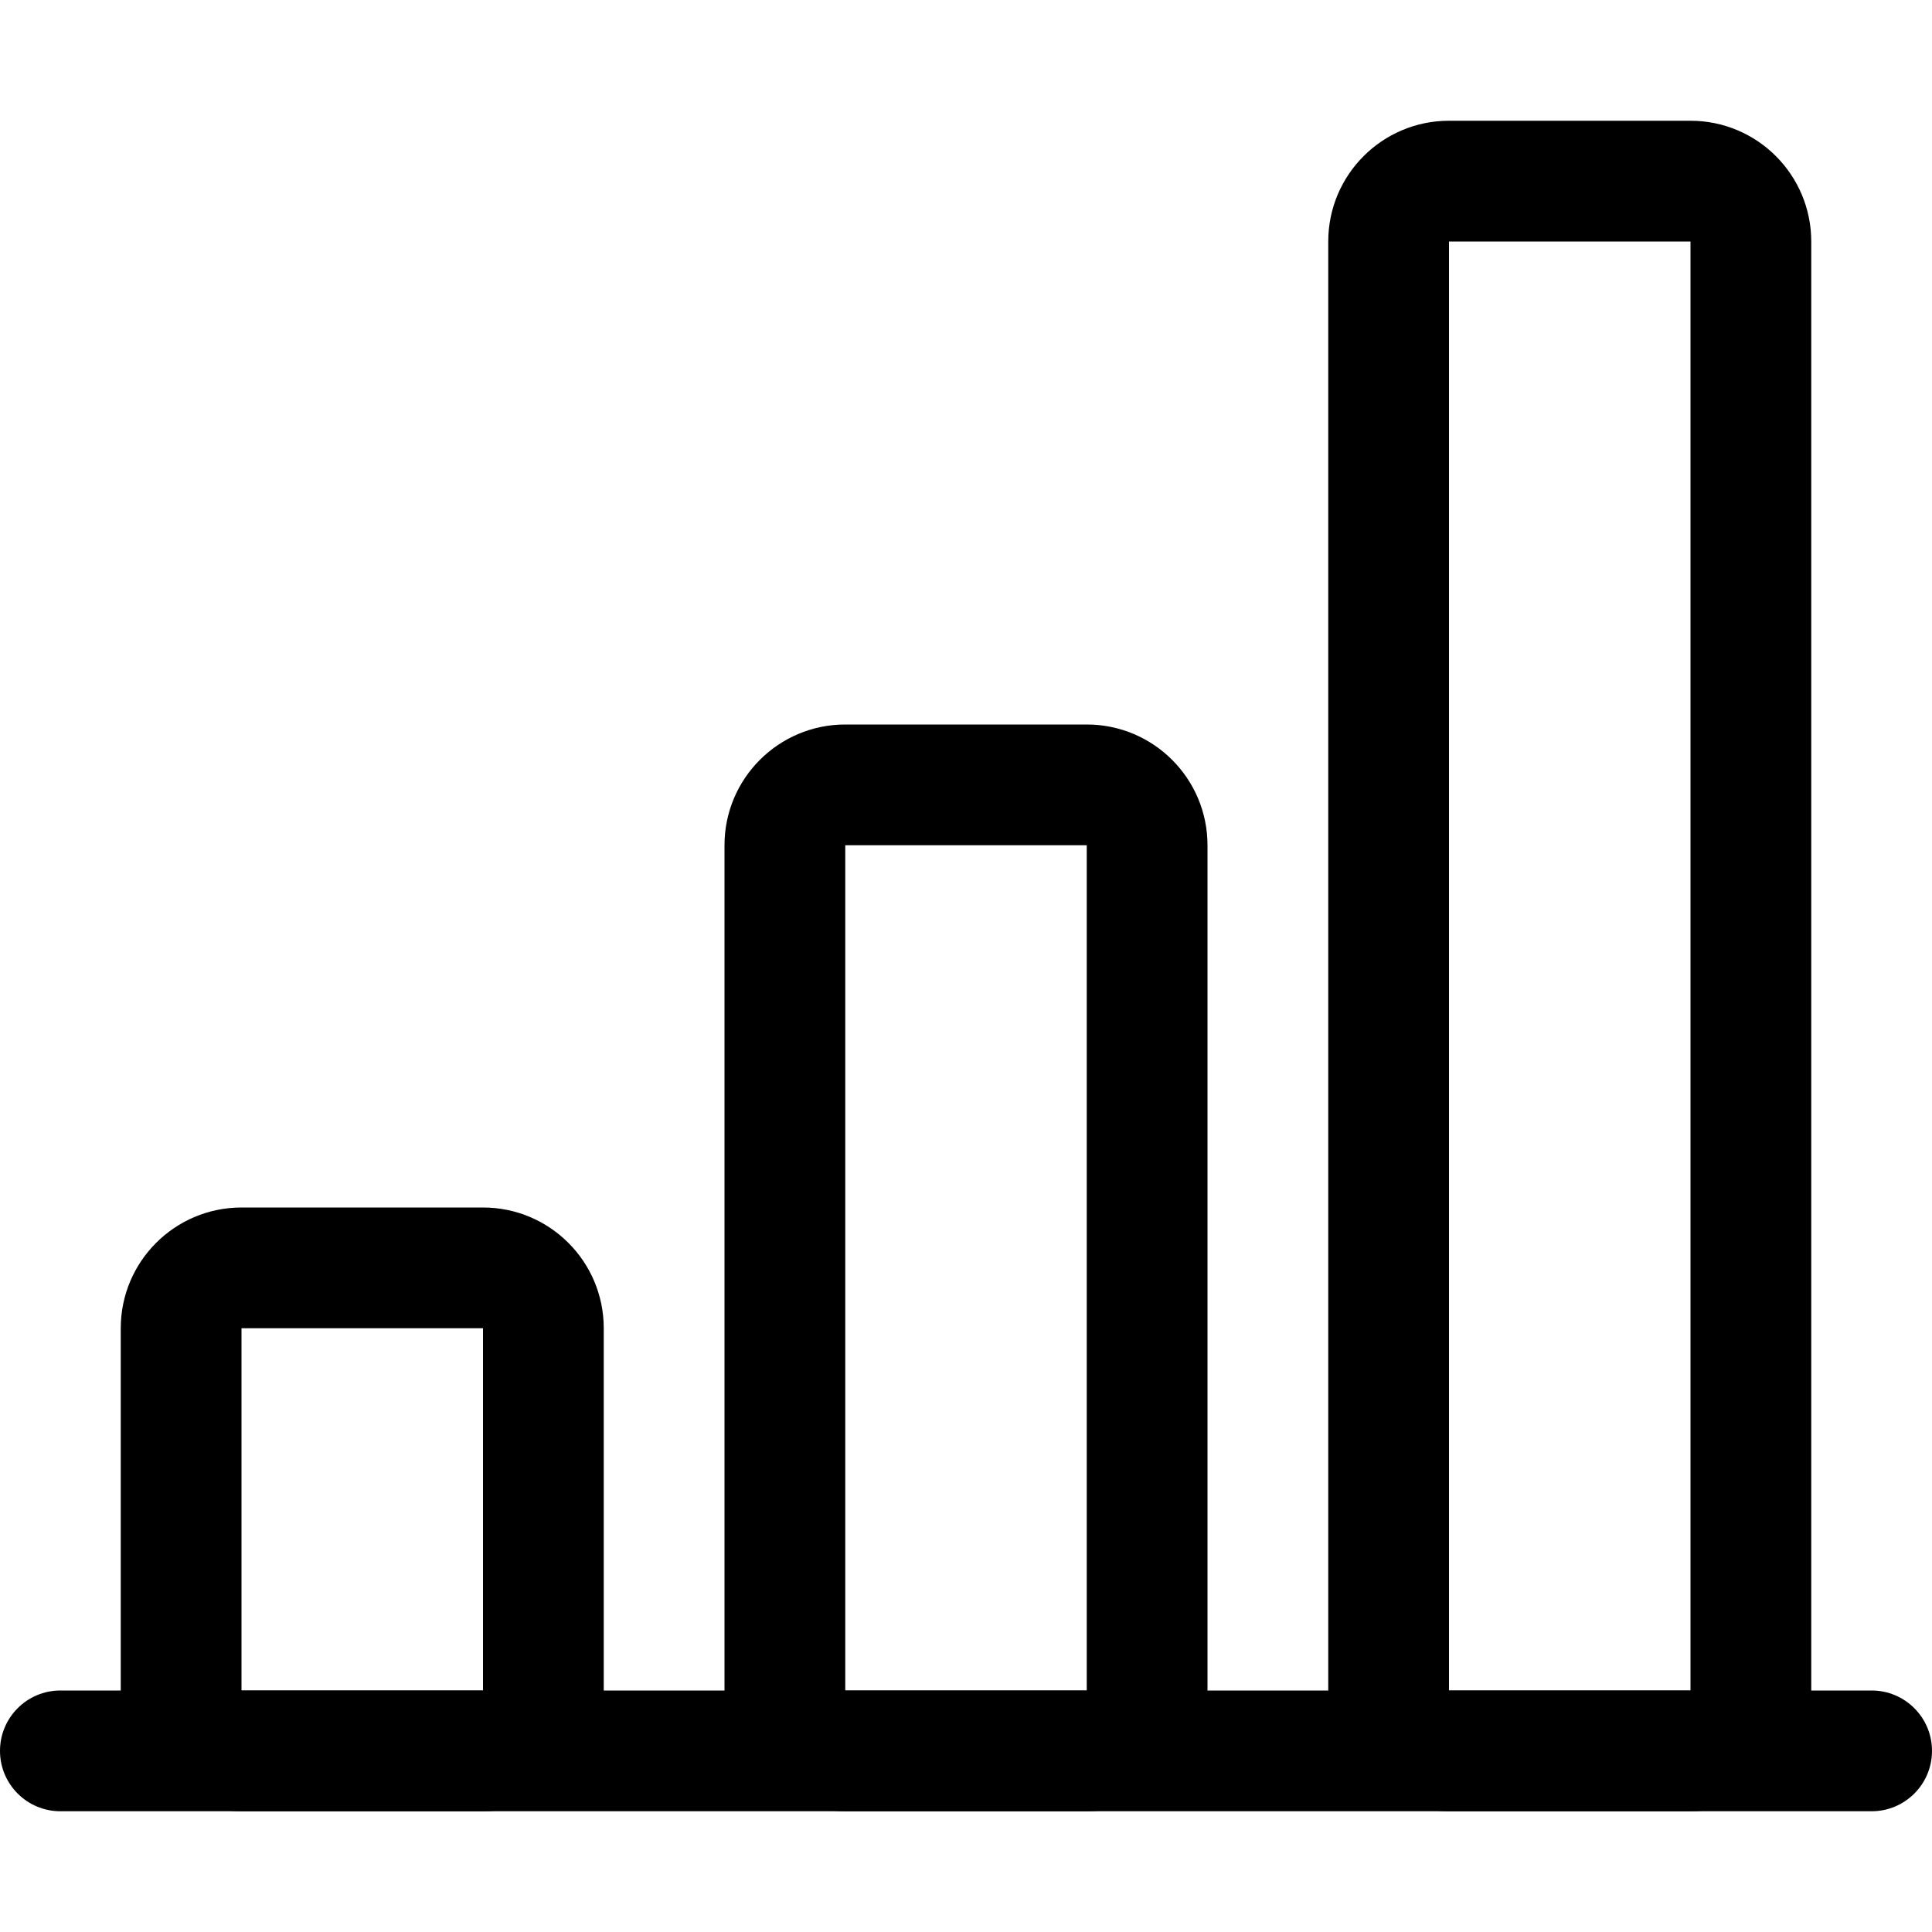
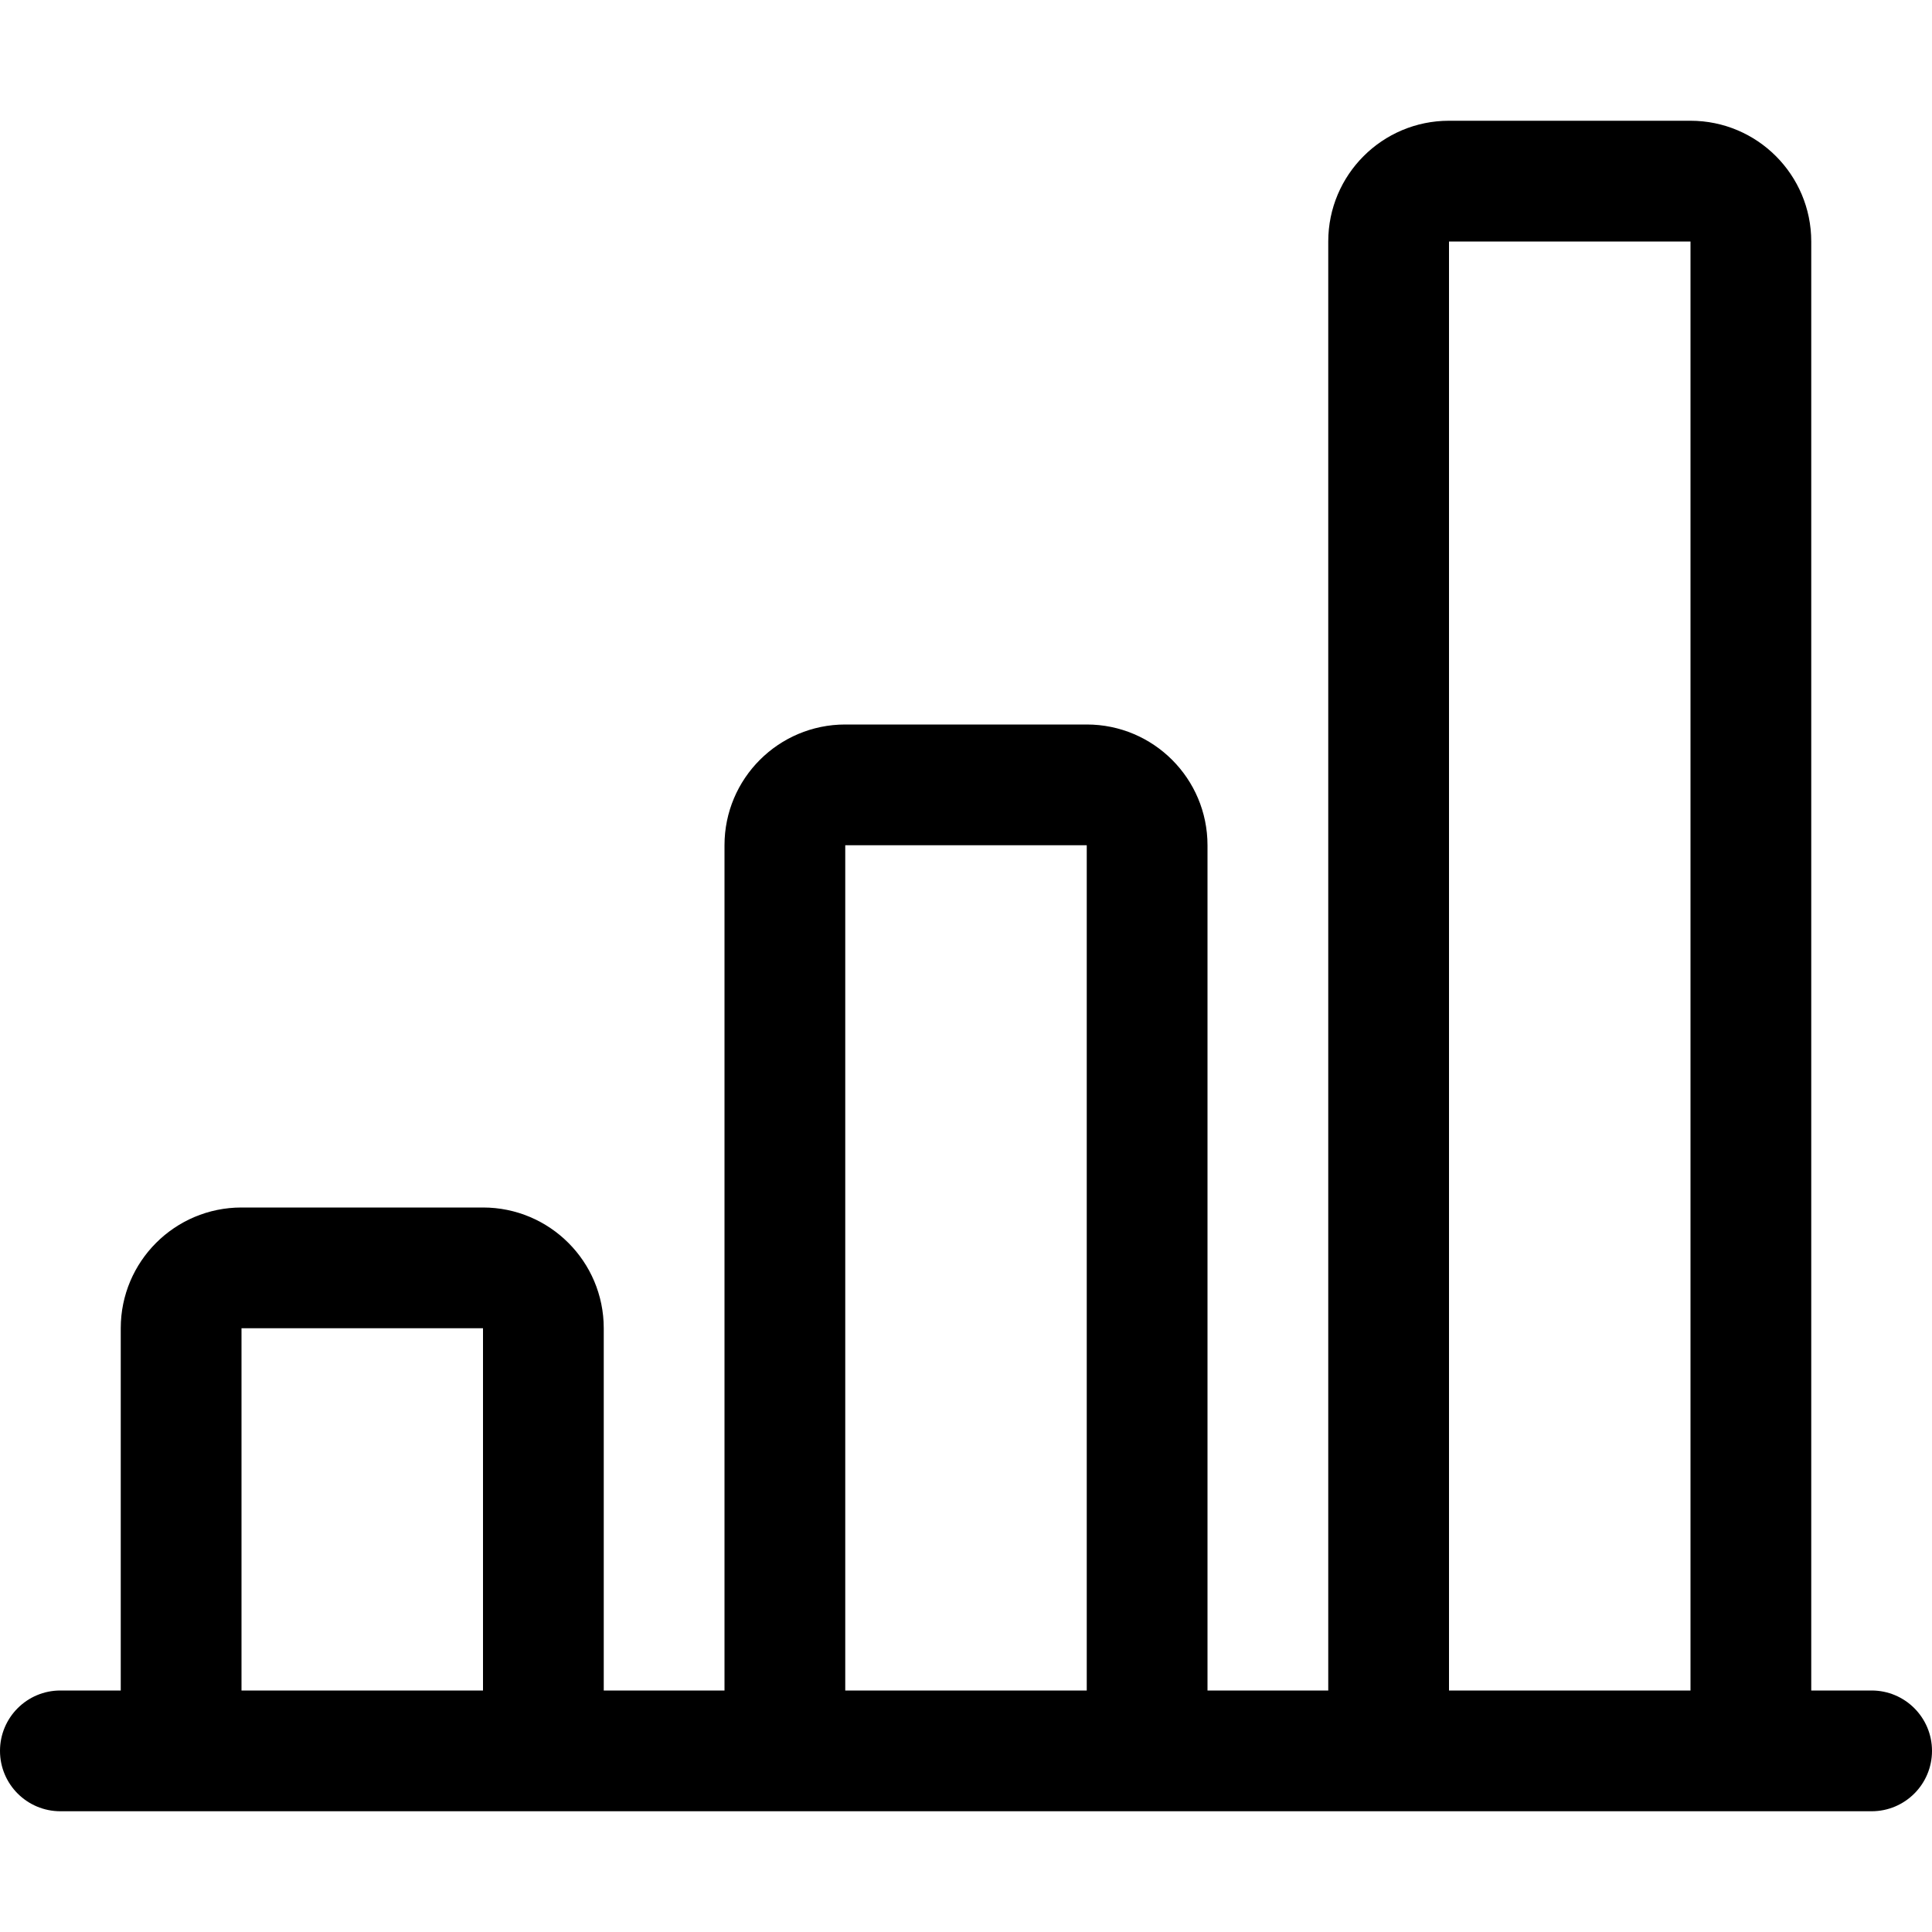
<svg xmlns="http://www.w3.org/2000/svg" width="1em" height="1em" viewBox="0 0 16 16" class="bi bi-bar-chart-line" fill="currentColor">
-   <path fill-rule="evenodd" d="M4 11H2v3h2v-3zm5-4H7v7h2V7zm5-5h-2v12h2V2zm-2-1a1 1 0 0 0-1 1v12a1 1 0 0 0 1 1h2a1 1 0 0 0 1-1V2a1 1 0 0 0-1-1h-2zM6 7a1 1 0 0 1 1-1h2a1 1 0 0 1 1 1v7a1 1 0 0 1-1 1H7a1 1 0 0 1-1-1V7zm-5 4a1 1 0 0 1 1-1h2a1 1 0 0 1 1 1v3a1 1 0 0 1-1 1H2a1 1 0 0 1-1-1v-3z" />
-   <path fill-rule="evenodd" d="M0 14.5a.5.5 0 0 1 .5-.5h15a.5.5 0 0 1 0 1H.5a.5.5 0 0 1-.5-.5z" />
+   <path fill-rule="evenodd" d="M11 2a1 1 0 0 1 1-1h2a1 1 0 0 1 1 1v12h.5a.5.5 0 0 1 0 1H.5a.5.5 0 0 1 0-1H1v-3a1 1 0 0 1 1-1h2a1 1 0 0 1 1 1v3h1V7a1 1 0 0 1 1-1h2a1 1 0 0 1 1 1v7h1V2zm1 12h2V2h-2v12zm-3 0V7H7v7h2zm-5 0v-3H2v3h2z" />
</svg>
